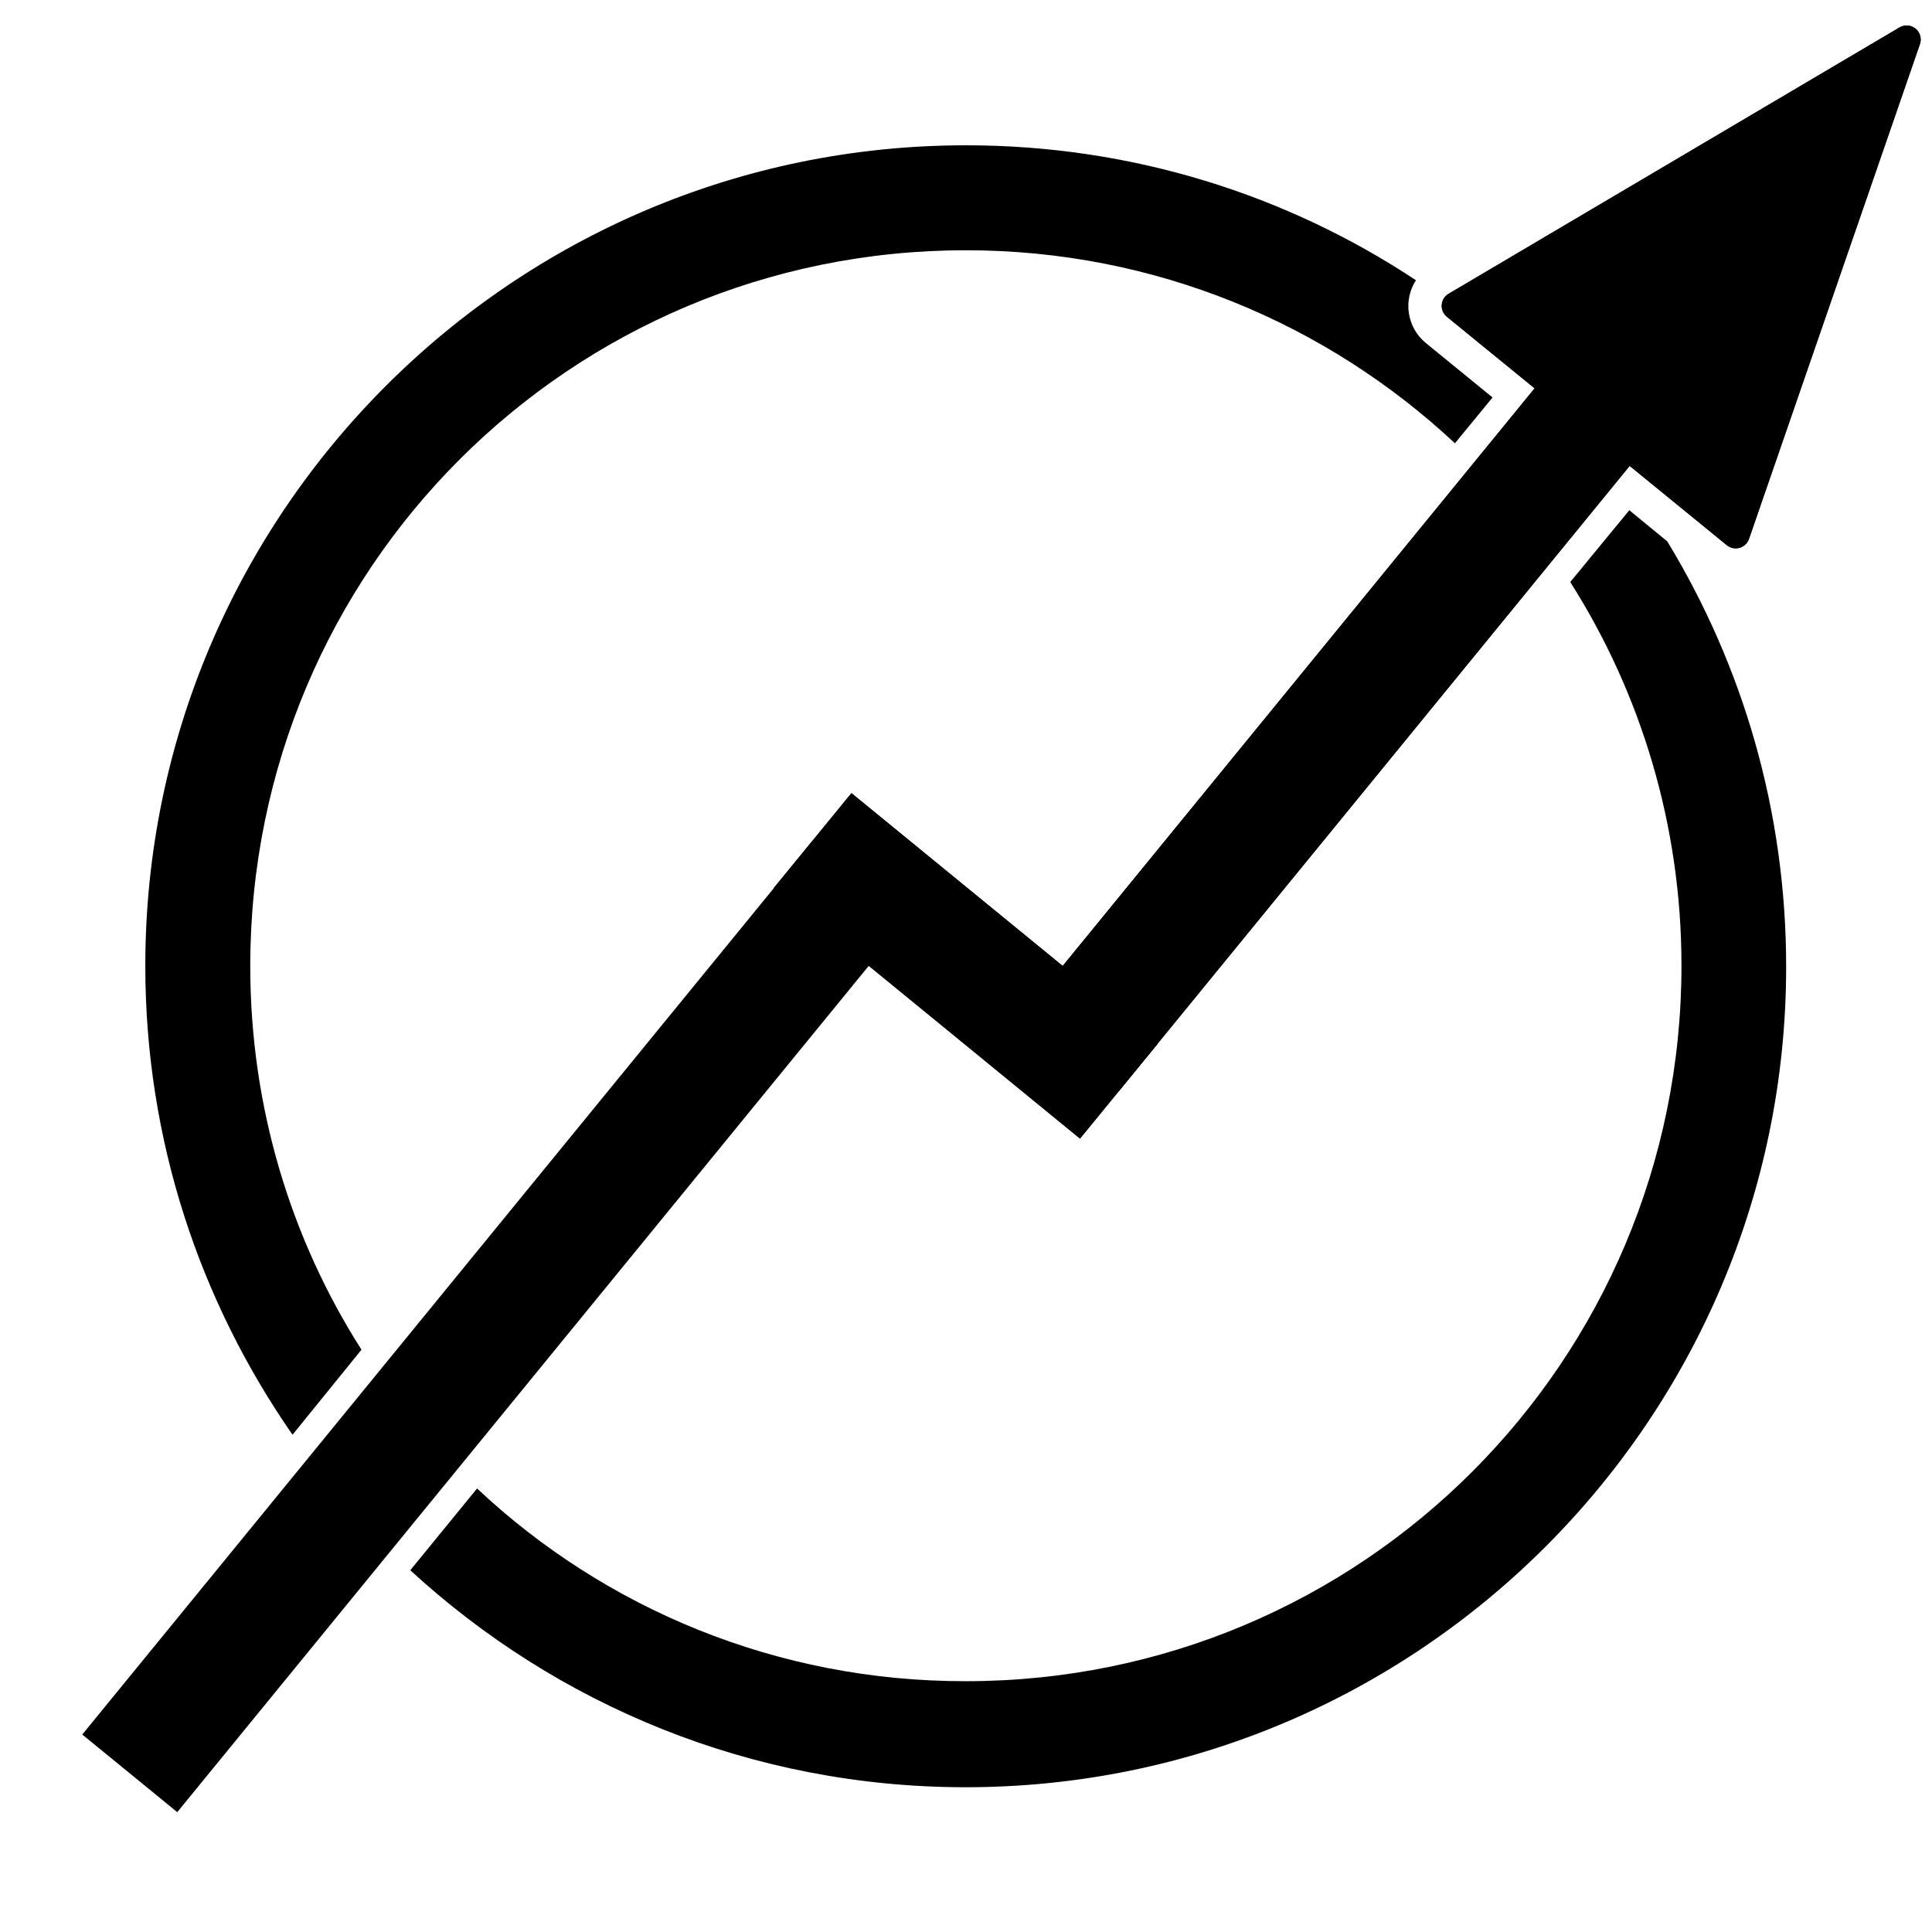
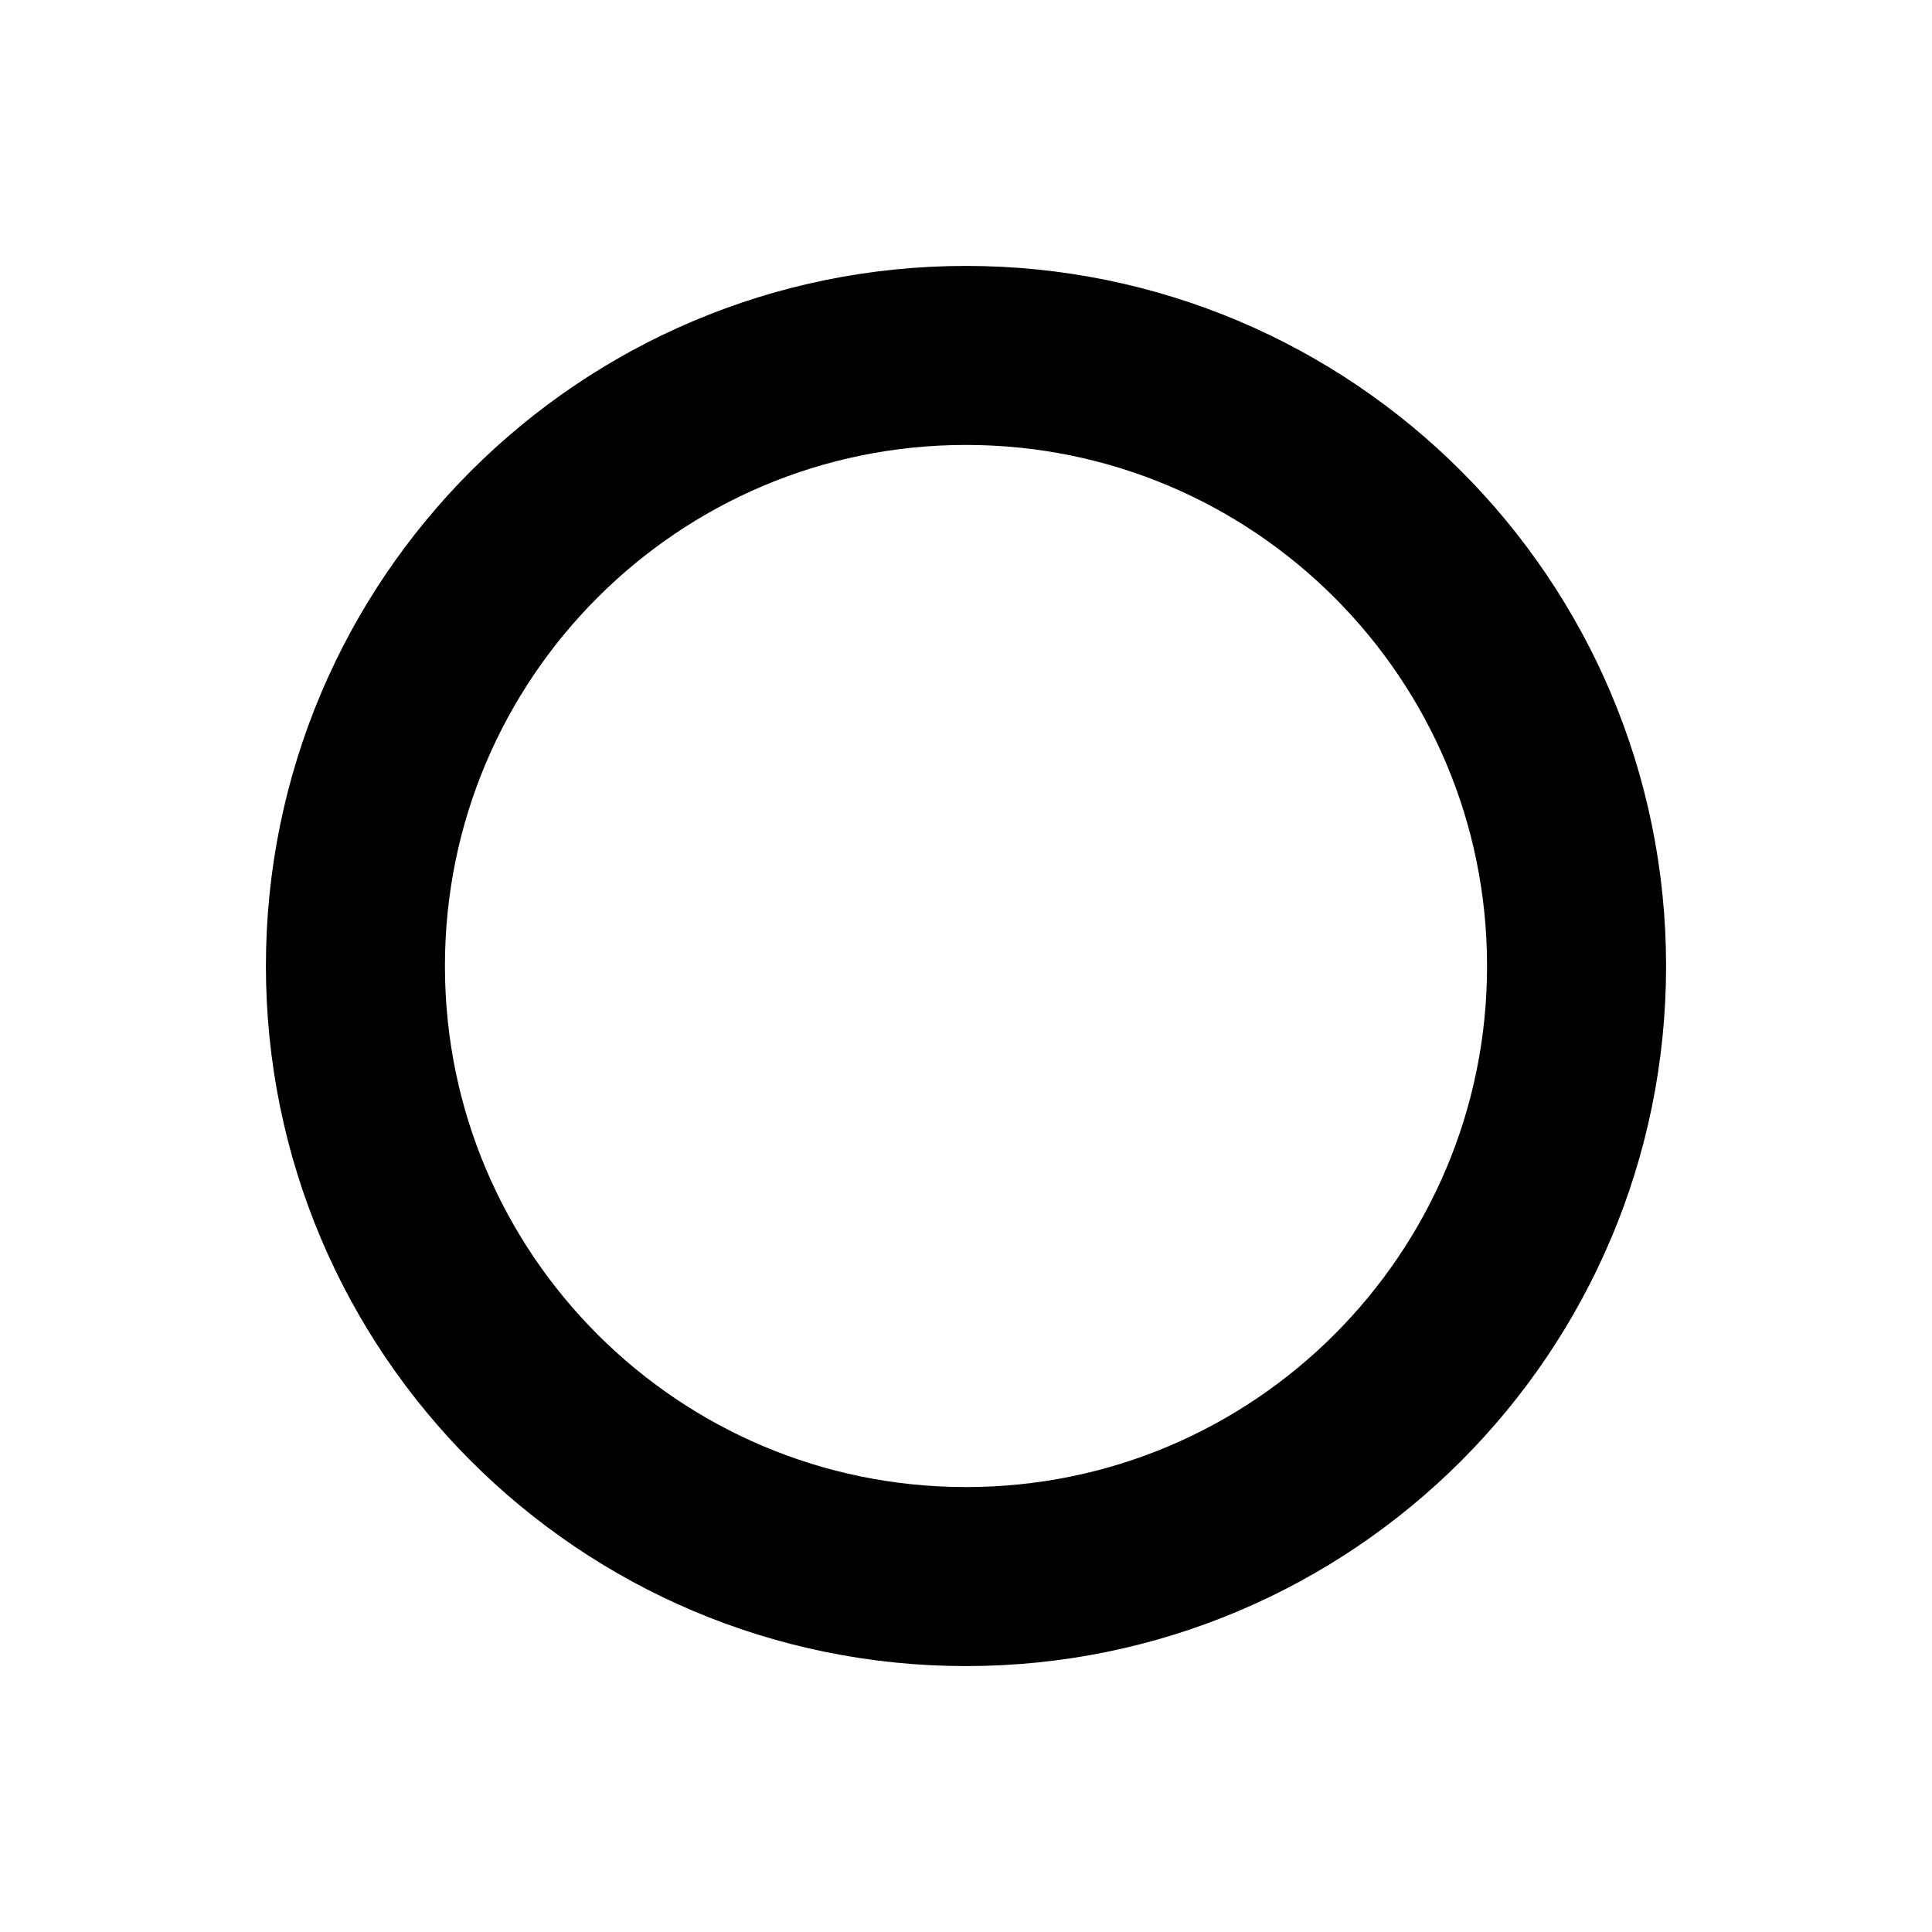
- <svg xmlns="http://www.w3.org/2000/svg" viewBox="0 0 708.7 708.7">
-   <g stroke="#000">
-     <path fill="none" stroke-width="45" d="M47.6 650.5l268-328" />
-     <path fill="none" stroke-width="45" d="M315.5 322.6L393 386" stroke-linecap="square" />
-     <path fill="none" stroke-width="45" d="M393 386l213-260.7L661 58" />
-     <path fill-rule="evenodd" stroke-width="10.3" d="M534 112.2l165.4-97.7L636.7 196z" stroke-linejoin="round" />
-   </g>
-   <g color="#000" font-family="sans-serif" white-space="normal">
-     <path d="M354.3 53.3c-166 0-301 135-301 301 0 64 20 123 54 172l25.3-31.2c-25.8-40.5-40.8-88.8-40.8-140.7C91.8 209 209 91.8 354.3 91.8c69.5 0 132.5 27 179.4 70.8l13.8-16.8-24.5-20a17.5 17.5 0 0 1-3.6-23c-47.4-31.4-104.2-49.5-165-49.5zM597.8 187L576 213.5c25.8 40.6 40.8 89 40.8 140.7 0 145.2-117.3 262.5-262.5 262.5C285 616.8 221.8 590 175 546L150.5 576c53.7 49.4 125.2 79.6 203.7 79.6 166 0 301-135 301-301 0-57.2-16-110.6-43.6-156l-14-11.5z" style="line-height:normal;text-indent:0;text-align:start;text-decoration-line:none;text-decoration-style:solid;text-decoration-color:#000000;text-transform:none;block-progression:tb;isolation:auto;mix-blend-mode:normal" overflow="visible" solid-color="#000000" />
-   </g>
-   <g stroke="#000">
-     <path fill="none" stroke-width="45" d="M315.5 322.6L393 386" stroke-linecap="square" />
-     <path fill="none" stroke-width="45" d="M393 386l213-260.7L661 58" />
-     <path fill-rule="evenodd" stroke-width="10.3" d="M534 112.2l165.4-97.7L636.7 196z" stroke-linejoin="round" />
+ <svg xmlns="http://www.w3.org/2000/svg" width="72.656mm" height="72.656mm" viewBox="0 0 257.442 257.442" id="svg4147" version="1.1">
+   <defs id="defs4149" />
+   <g id="layer1" transform="translate(-48.44443,-746.4759)">
+     <ellipse style="opacity:1;fill:none;fill-opacity:1;fill-rule:nonzero;stroke:#000000;stroke-width:23.855;stroke-linecap:square;stroke-linejoin:miter;stroke-miterlimit:4;stroke-dasharray:none;stroke-dashoffset:0;stroke-opacity:1" id="path5299" cx="177.165" cy="875.197" rx="81.36" ry="81.36" />
  </g>
</svg>
